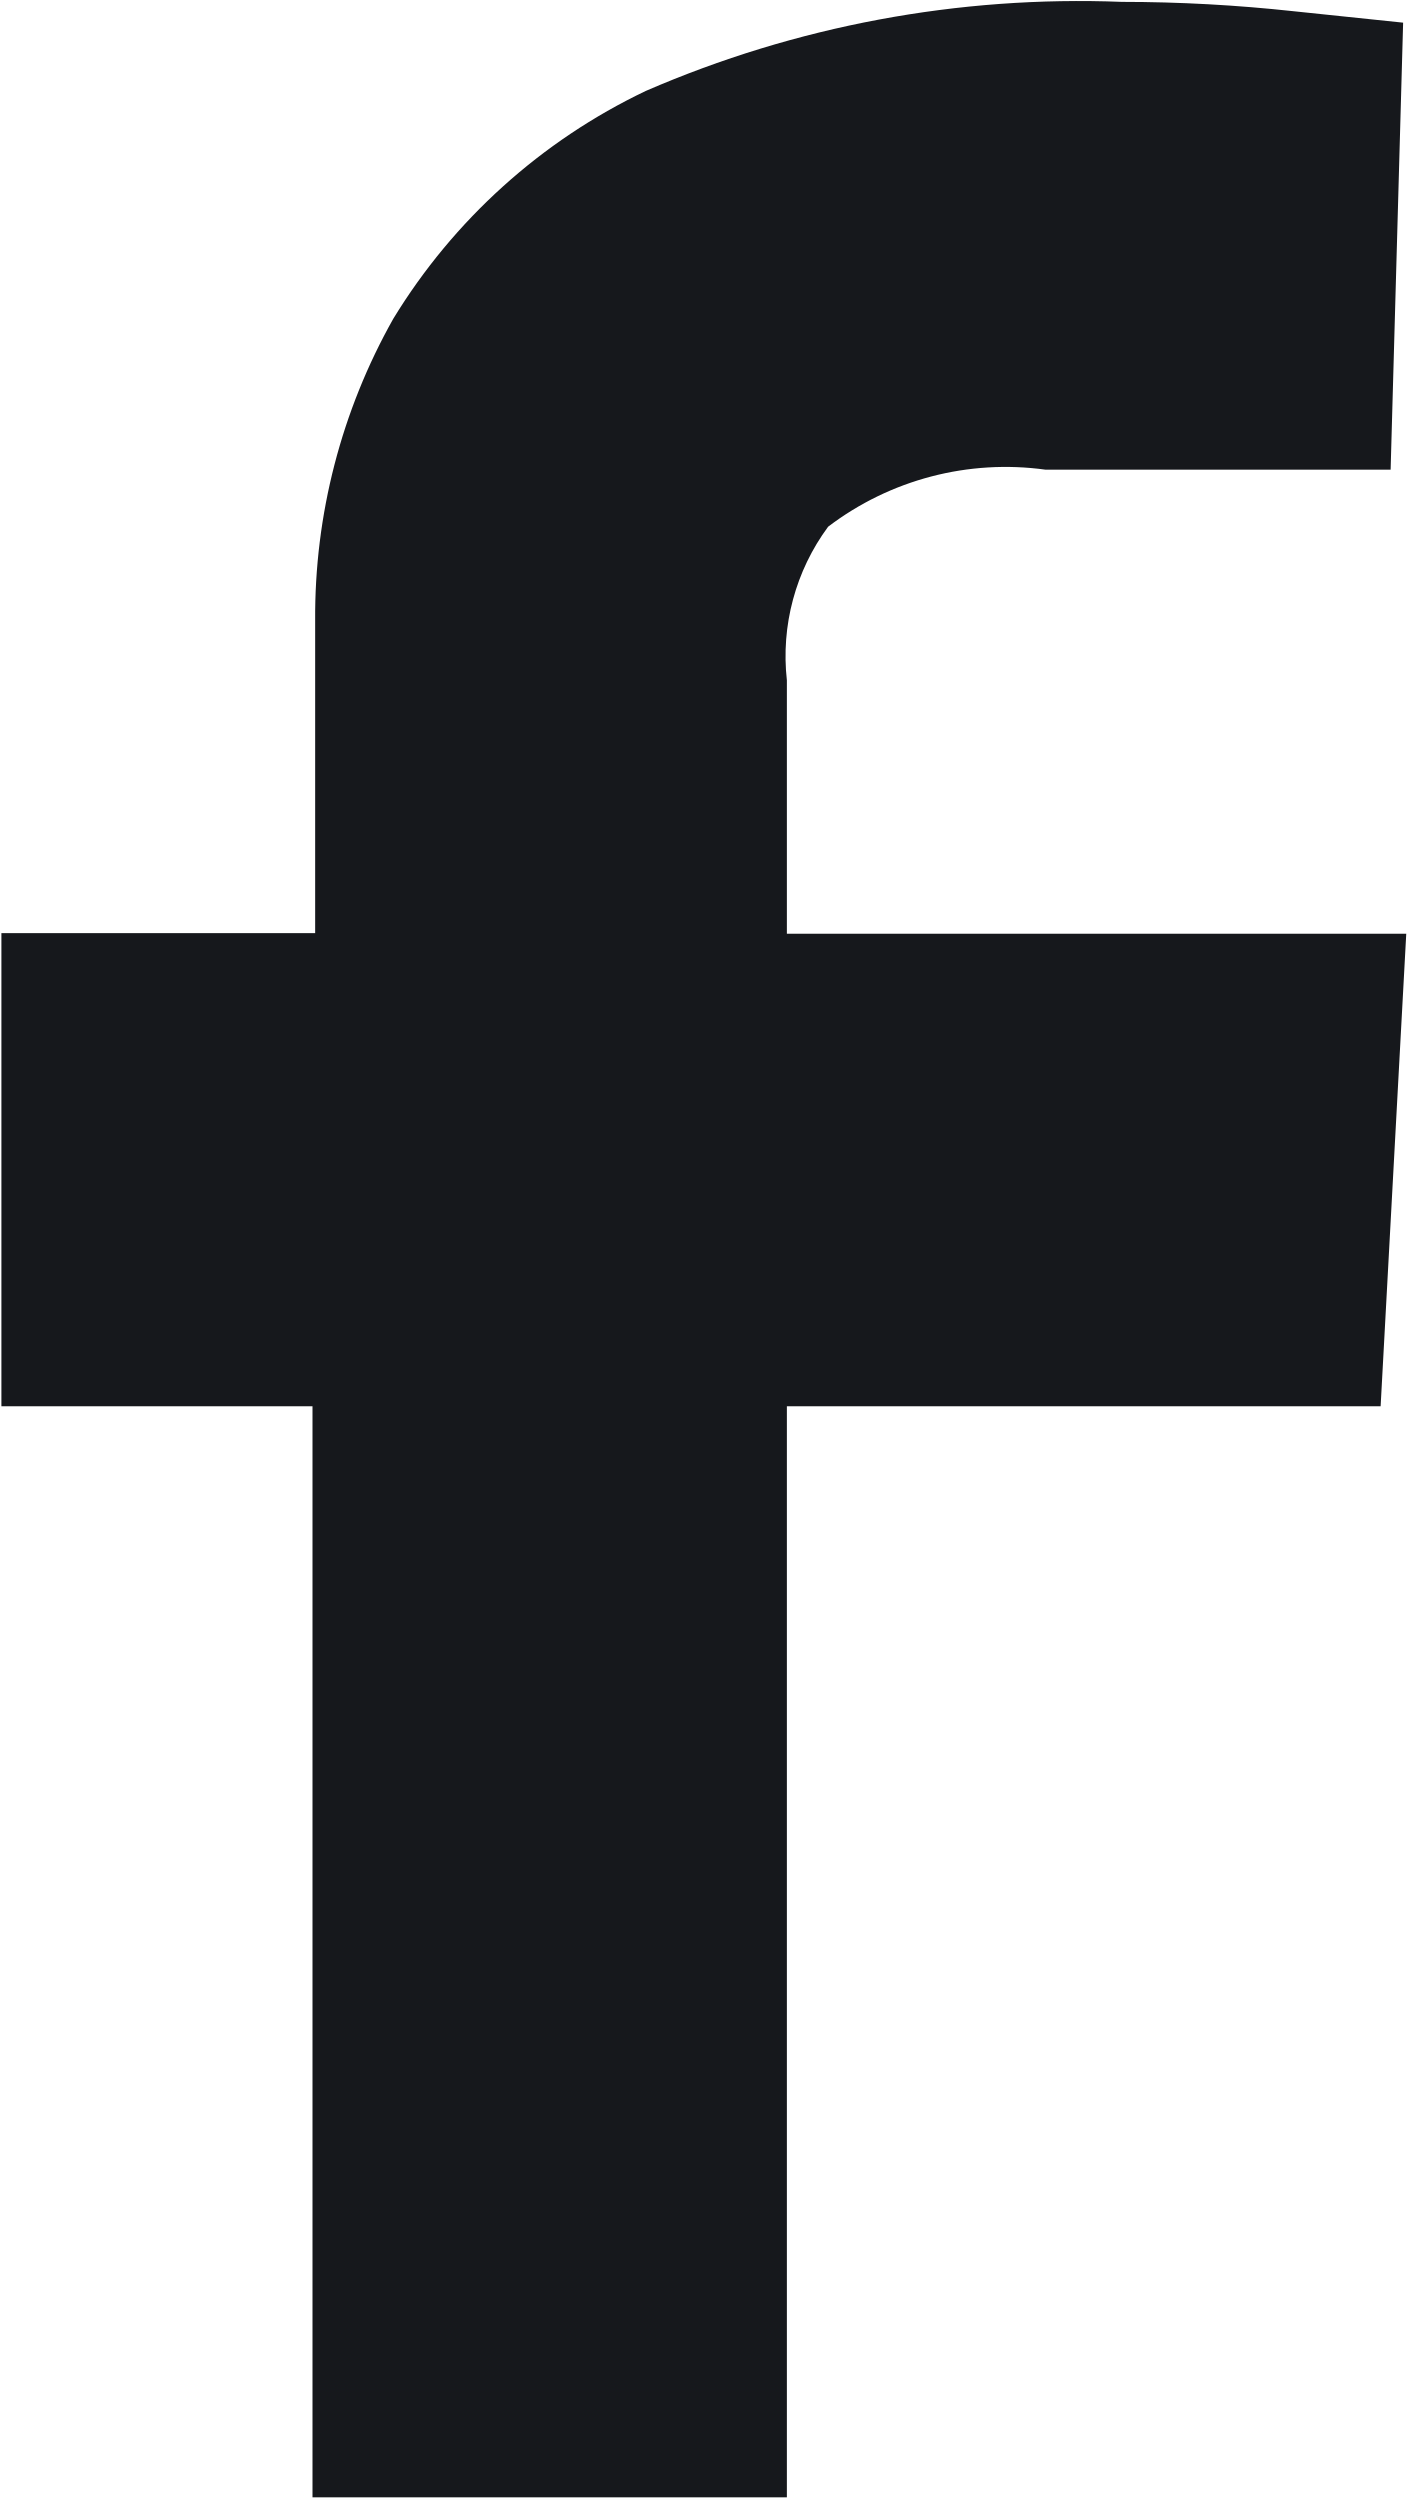
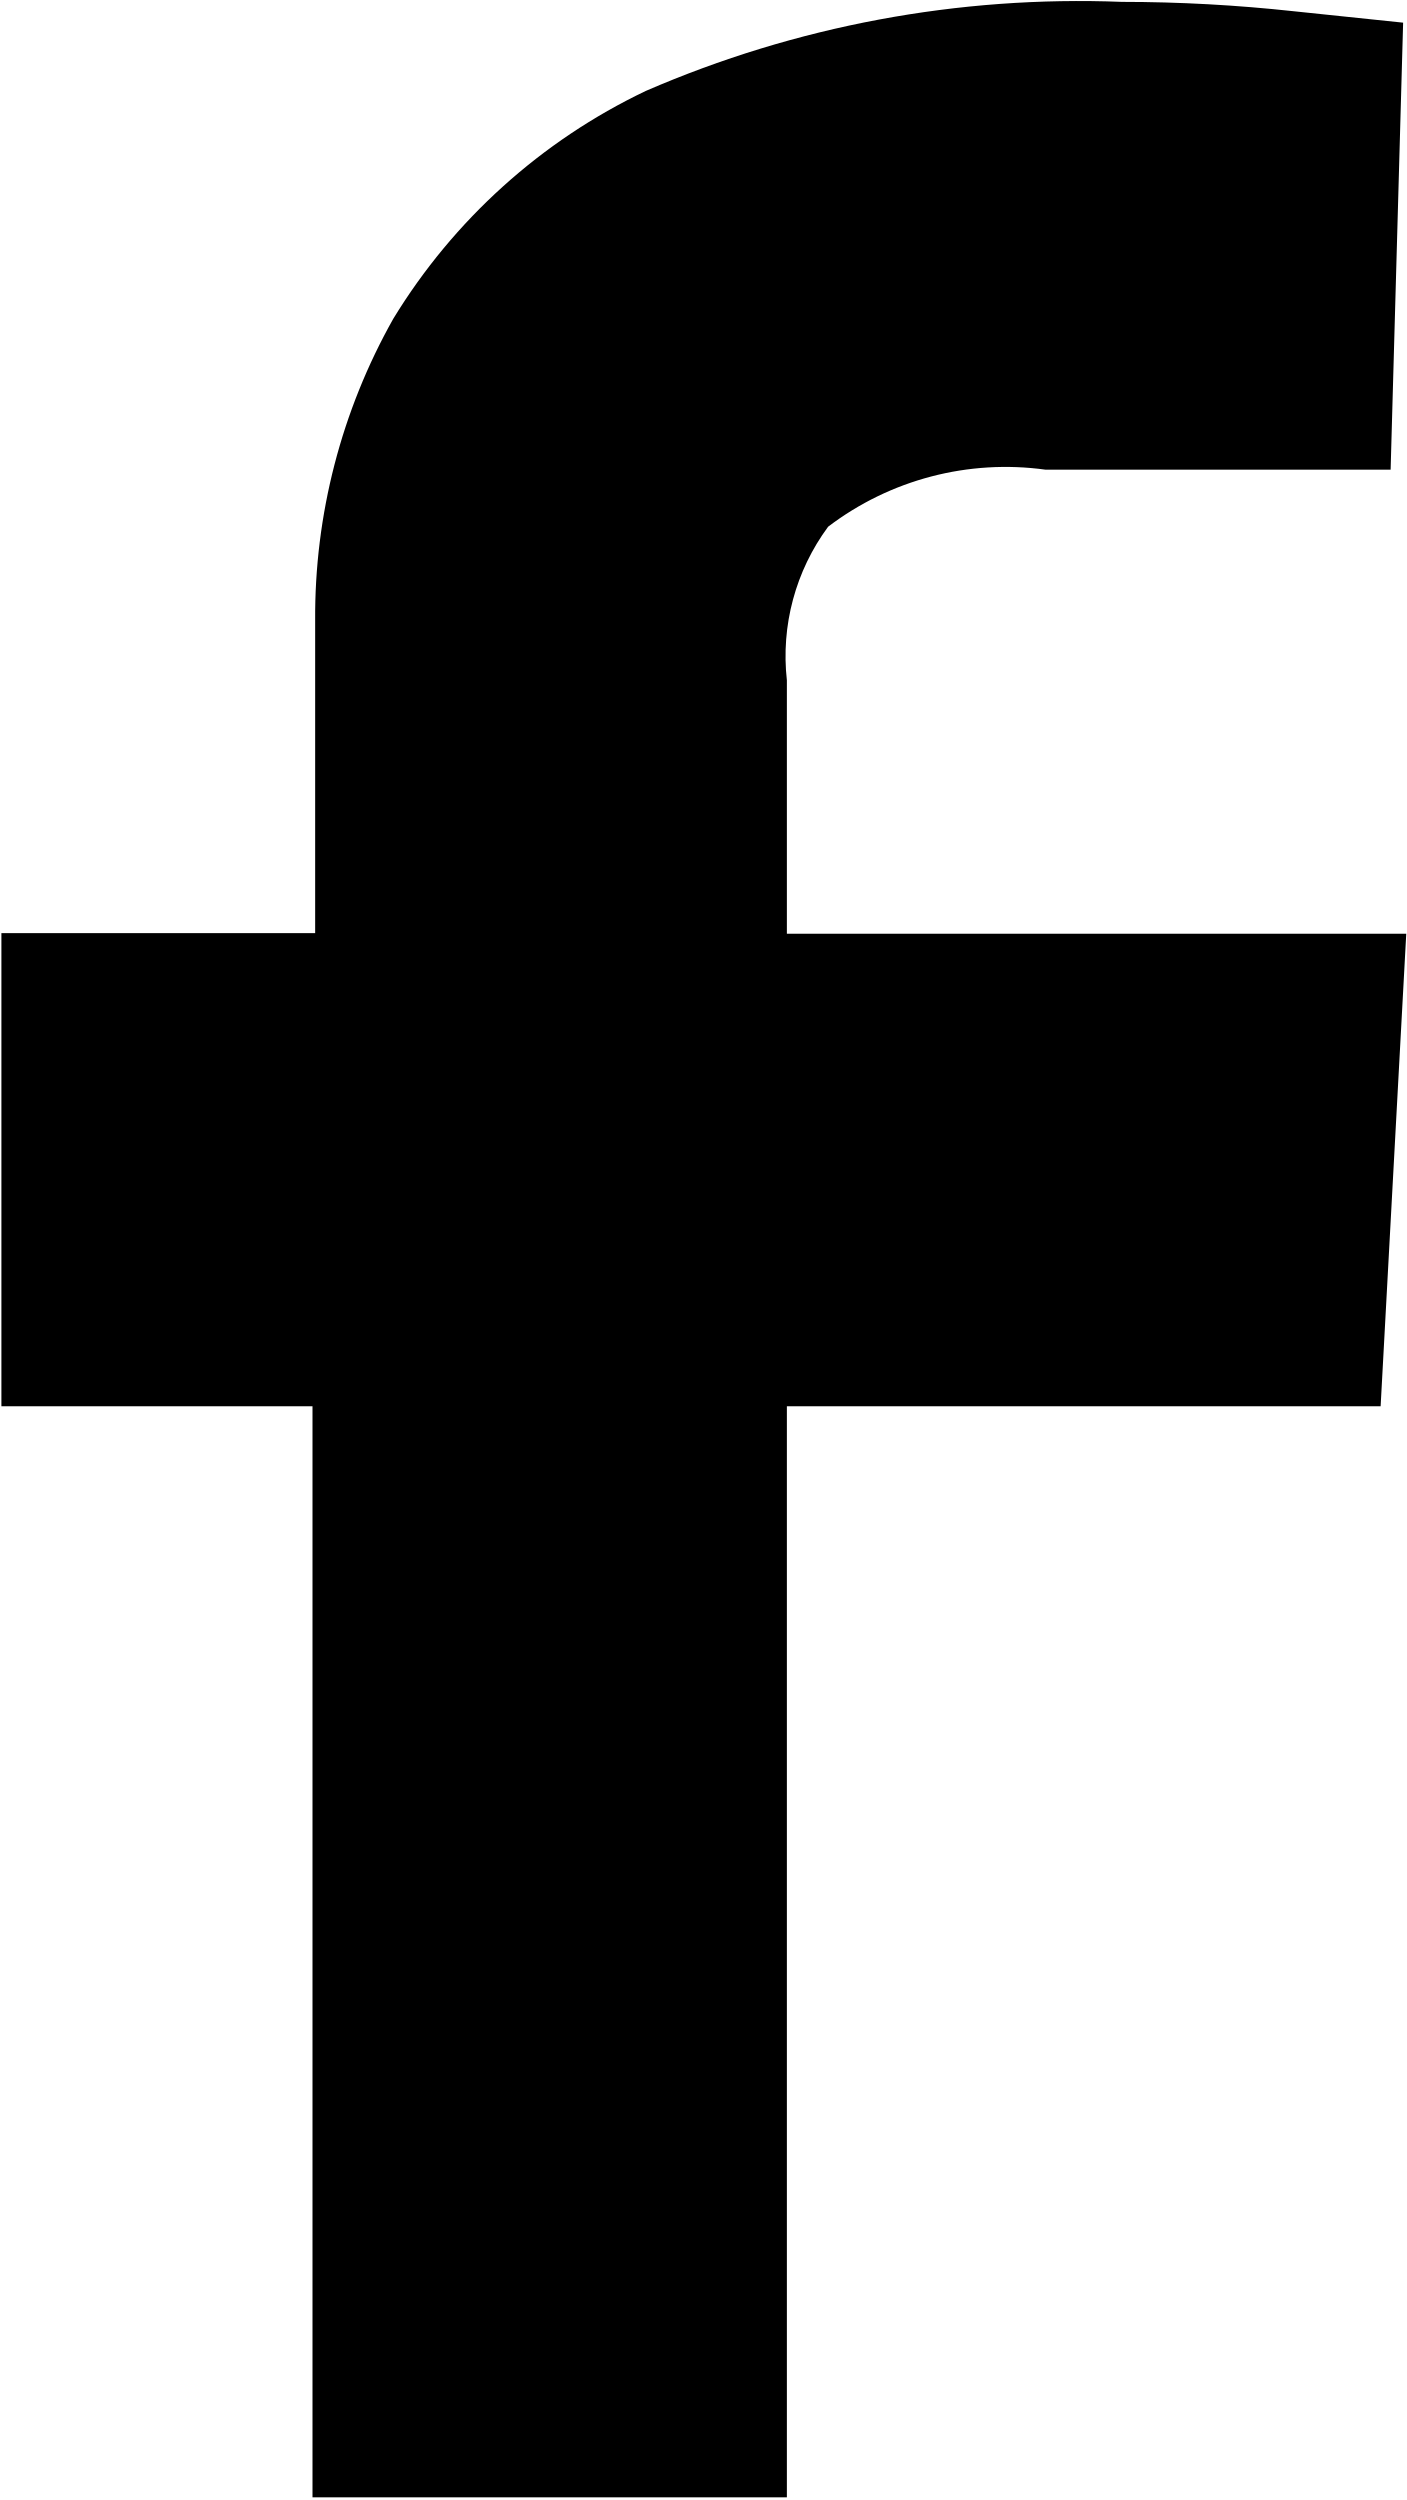
<svg xmlns="http://www.w3.org/2000/svg" width="9" height="16" viewBox="0 0 9 16">
-   <defs>
-     <style>
-       .cls-1 {
-         fill: #16181c;
-         fill-rule: evenodd;
-       }
-     </style>
-   </defs>
-   <path class="cls-1" d="M5.036,9h3.8L9,5.976H5.036V4.354A1.394,1.394,0,0,1,5.3,3.371a1.875,1.875,0,0,1,1.392-.365H8.9L8.98,0.145l-0.7-.073a10.225,10.225,0,0,0-1.1-.06,6.97,6.97,0,0,0-3.047.57A3.819,3.819,0,0,0,2.517,2.04a3.883,3.883,0,0,0-.5,1.932v2H0.009V9H2v6.983H5.036V9Z" />
+   <path d="M5.036,9h3.8L9,5.976H5.036V4.354A1.394,1.394,0,0,1,5.3,3.371a1.875,1.875,0,0,1,1.392-.365H8.9L8.98,0.145l-0.7-.073a10.225,10.225,0,0,0-1.1-.06,6.97,6.97,0,0,0-3.047.57A3.819,3.819,0,0,0,2.517,2.04a3.883,3.883,0,0,0-.5,1.932v2H0.009V9H2v6.983H5.036V9Z" />
</svg>
